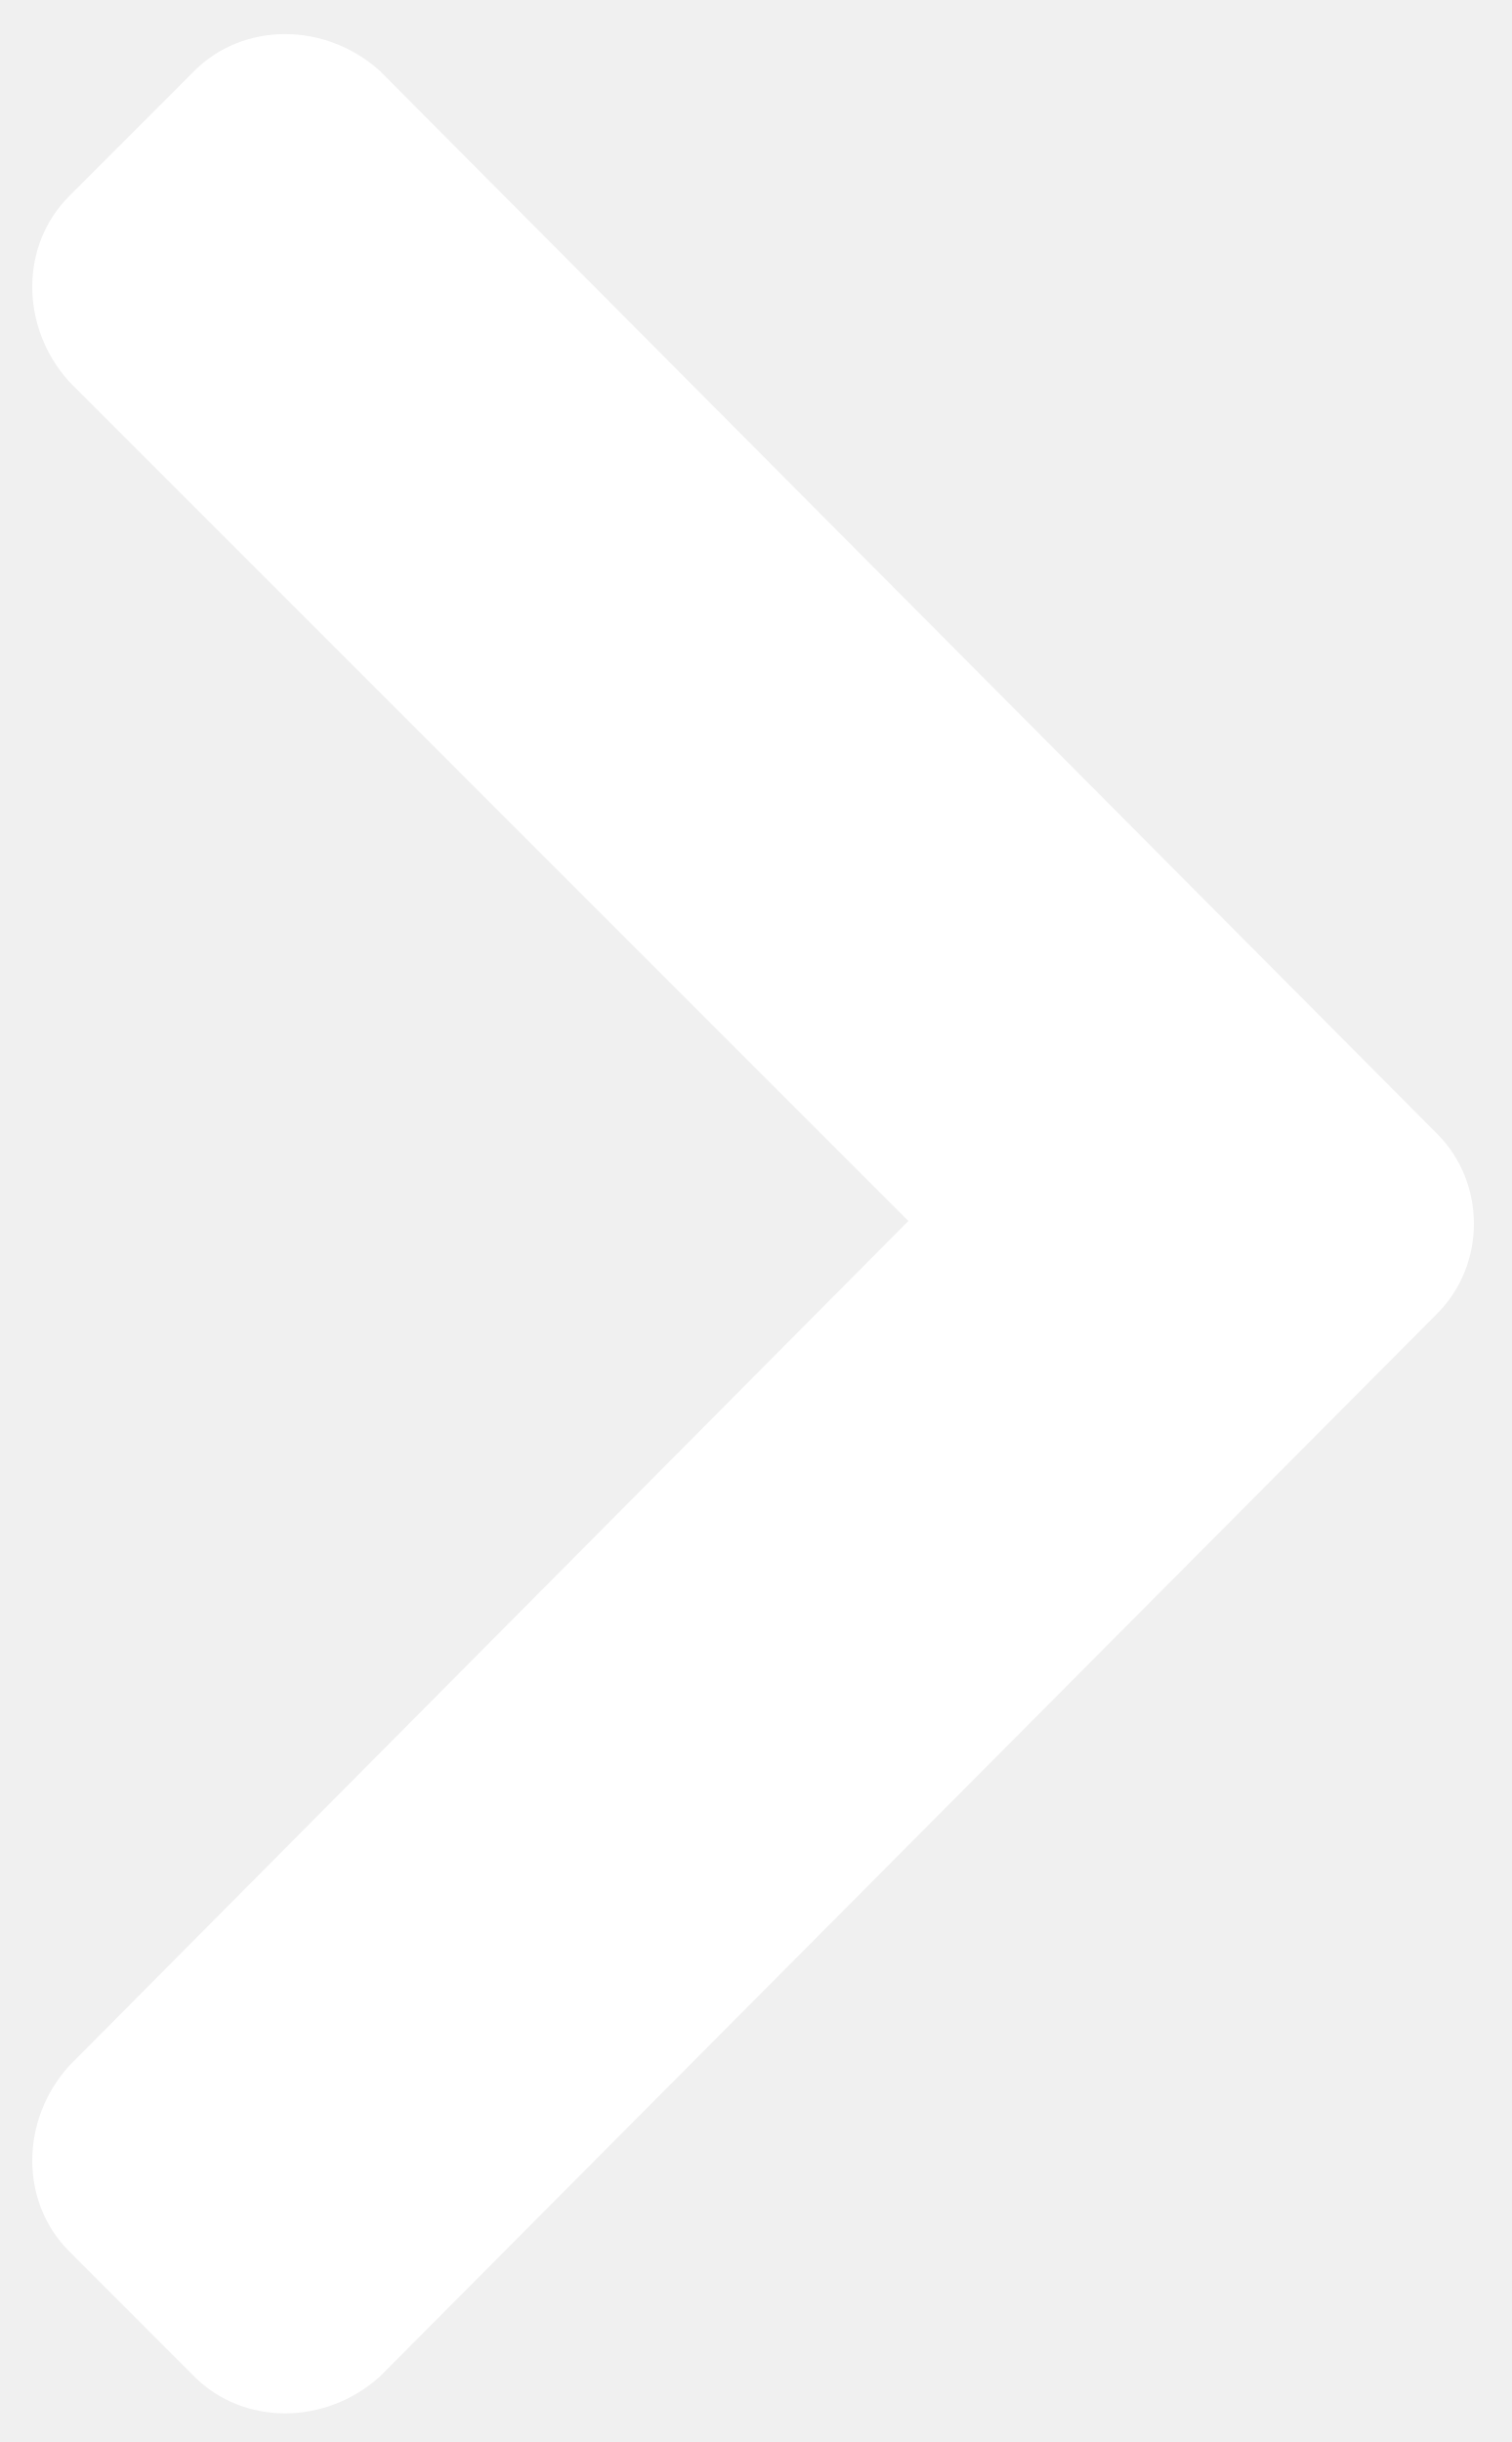
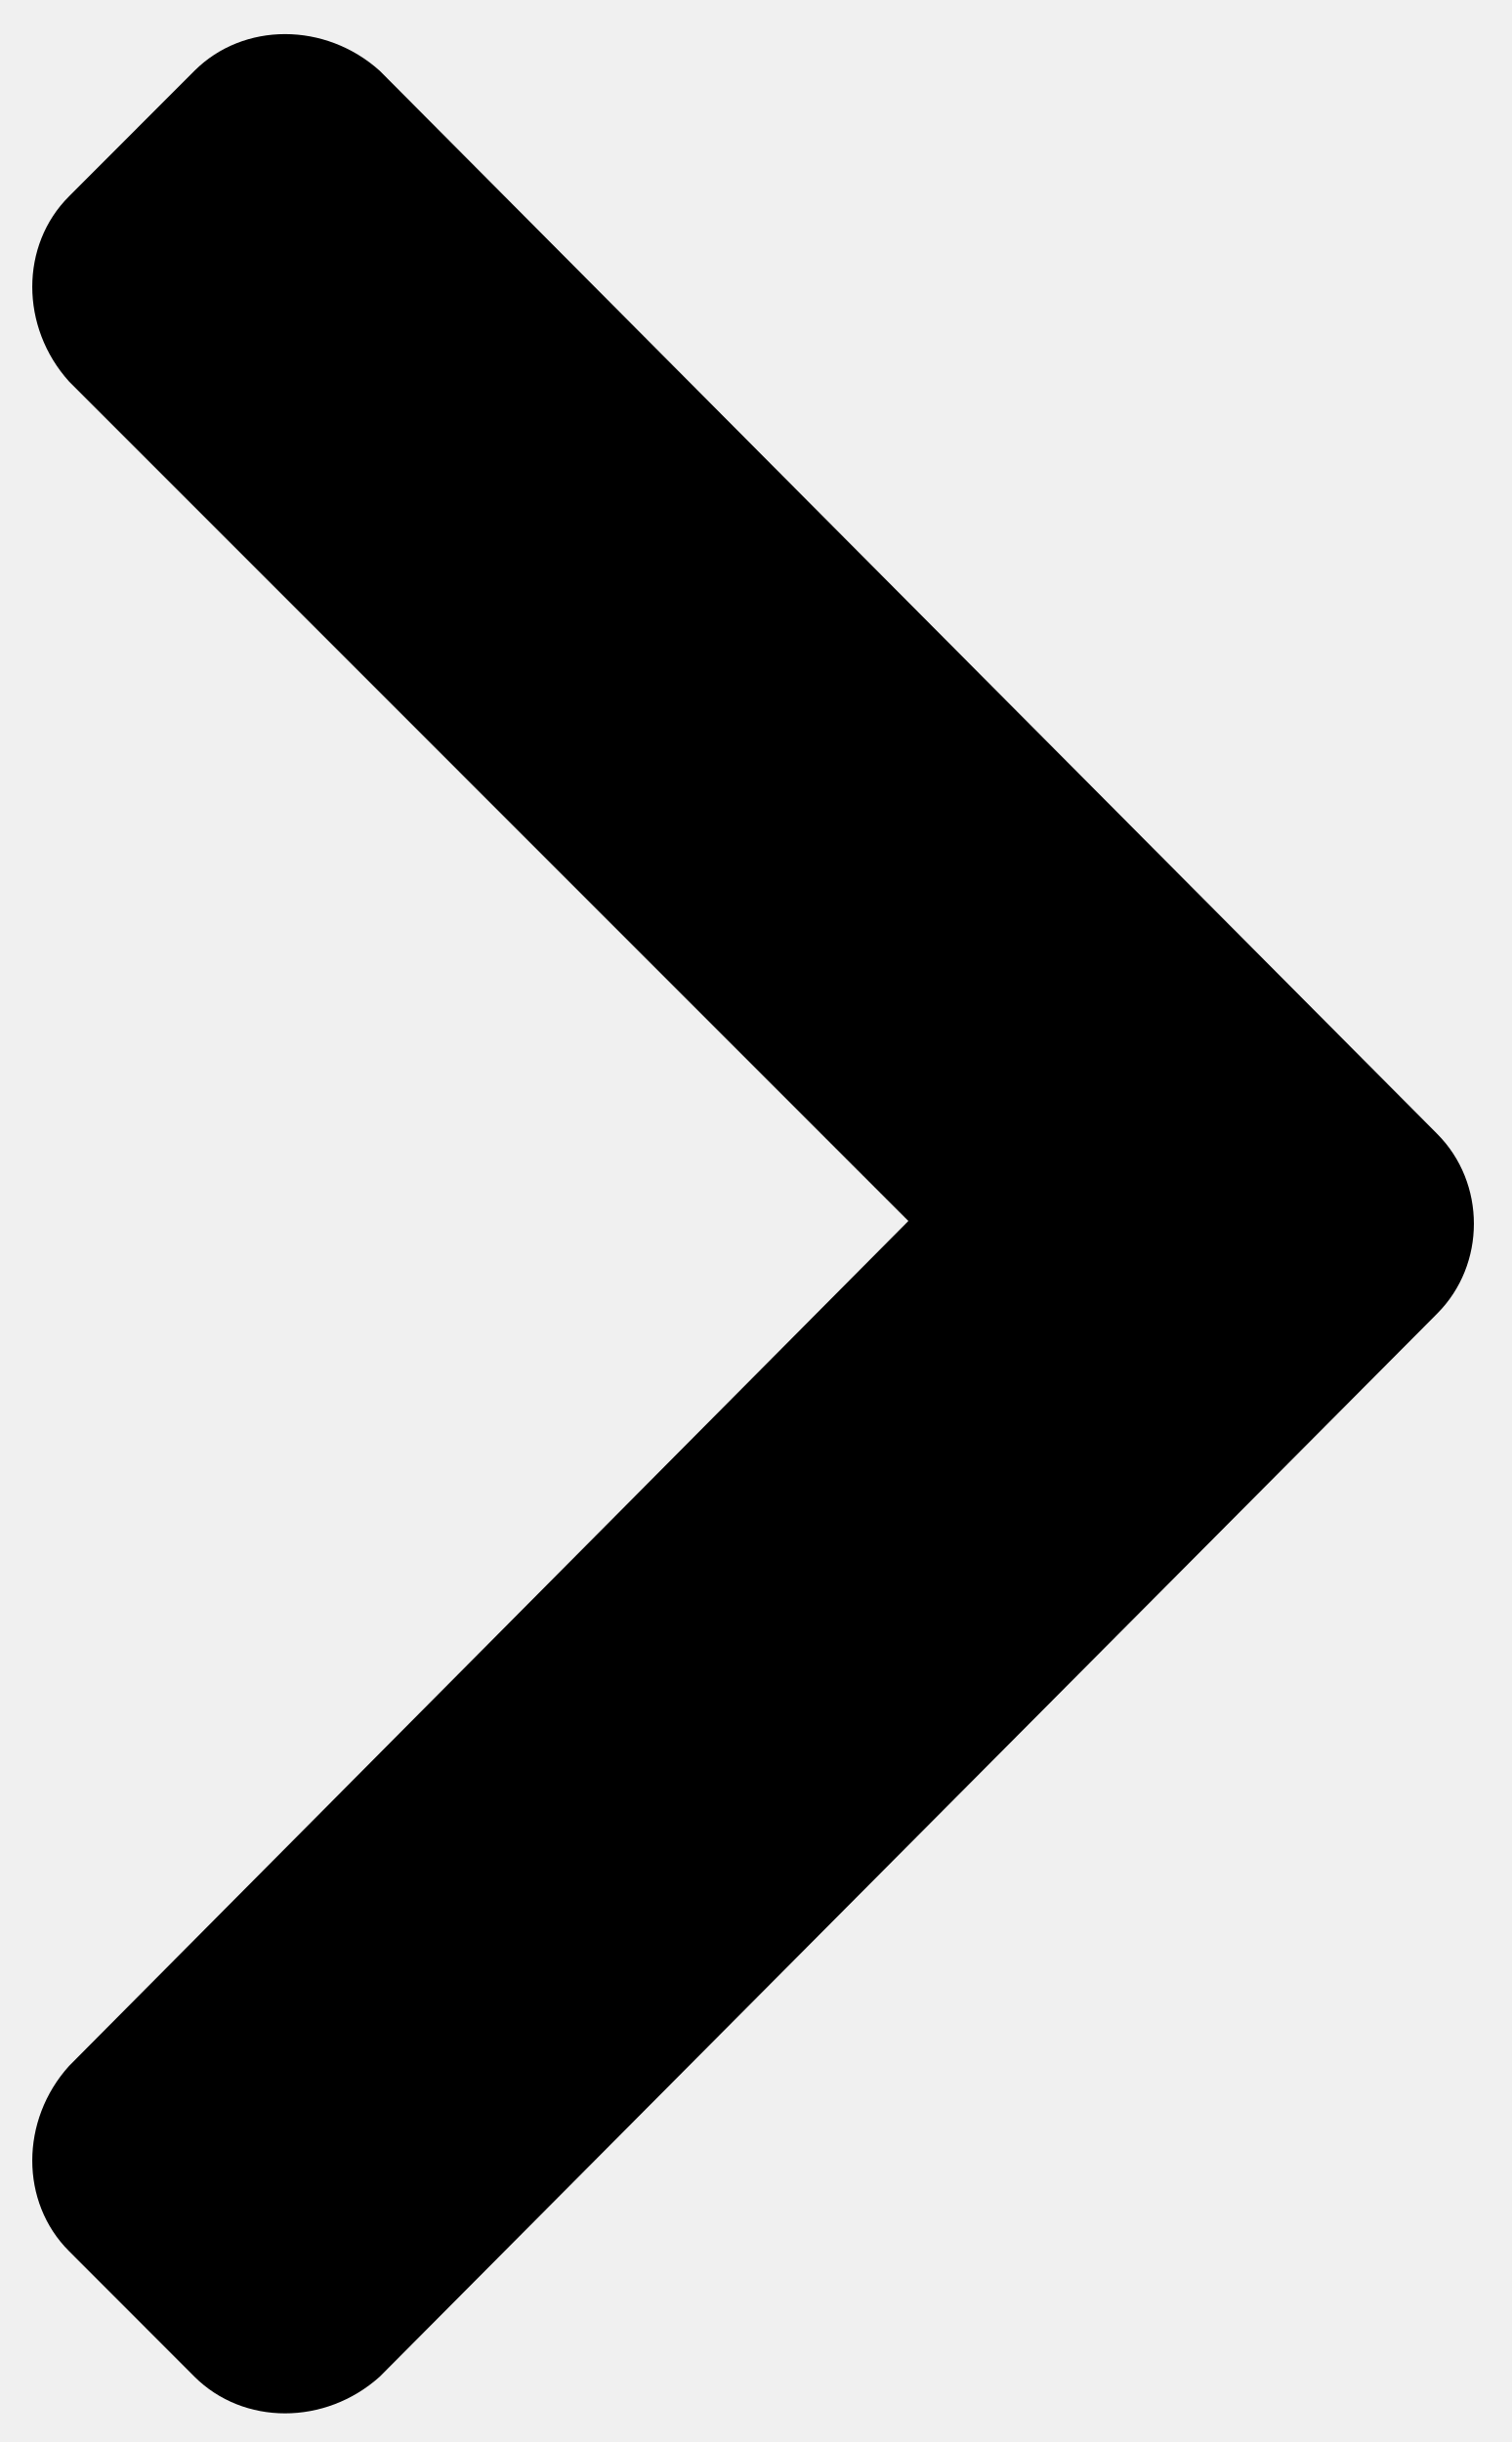
- <svg xmlns="http://www.w3.org/2000/svg" width="13" height="21" viewBox="0 0 13 21" fill="none">
-   <path d="M12.359 11.297L3.266 20.438C2.797 20.859 2.094 20.859 1.672 20.438L0.594 19.359C0.172 18.938 0.172 18.234 0.594 17.766L7.812 10.5L0.594 3.281C0.172 2.812 0.172 2.109 0.594 1.688L1.672 0.609C2.094 0.188 2.797 0.188 3.266 0.609L12.359 9.75C12.781 10.172 12.781 10.875 12.359 11.297Z" fill="white" />
+ <svg xmlns="http://www.w3.org/2000/svg" width="13" height="21" viewBox="0 0 13 21" fill="currentColor">
+   <path d="M12.359 11.297L3.266 20.438C2.797 20.859 2.094 20.859 1.672 20.438L0.594 19.359C0.172 18.938 0.172 18.234 0.594 17.766L7.812 10.5L0.594 3.281C0.172 2.812 0.172 2.109 0.594 1.688L1.672 0.609C2.094 0.188 2.797 0.188 3.266 0.609L12.359 9.75C12.781 10.172 12.781 10.875 12.359 11.297Z" fill="currentColor" />
</svg>
